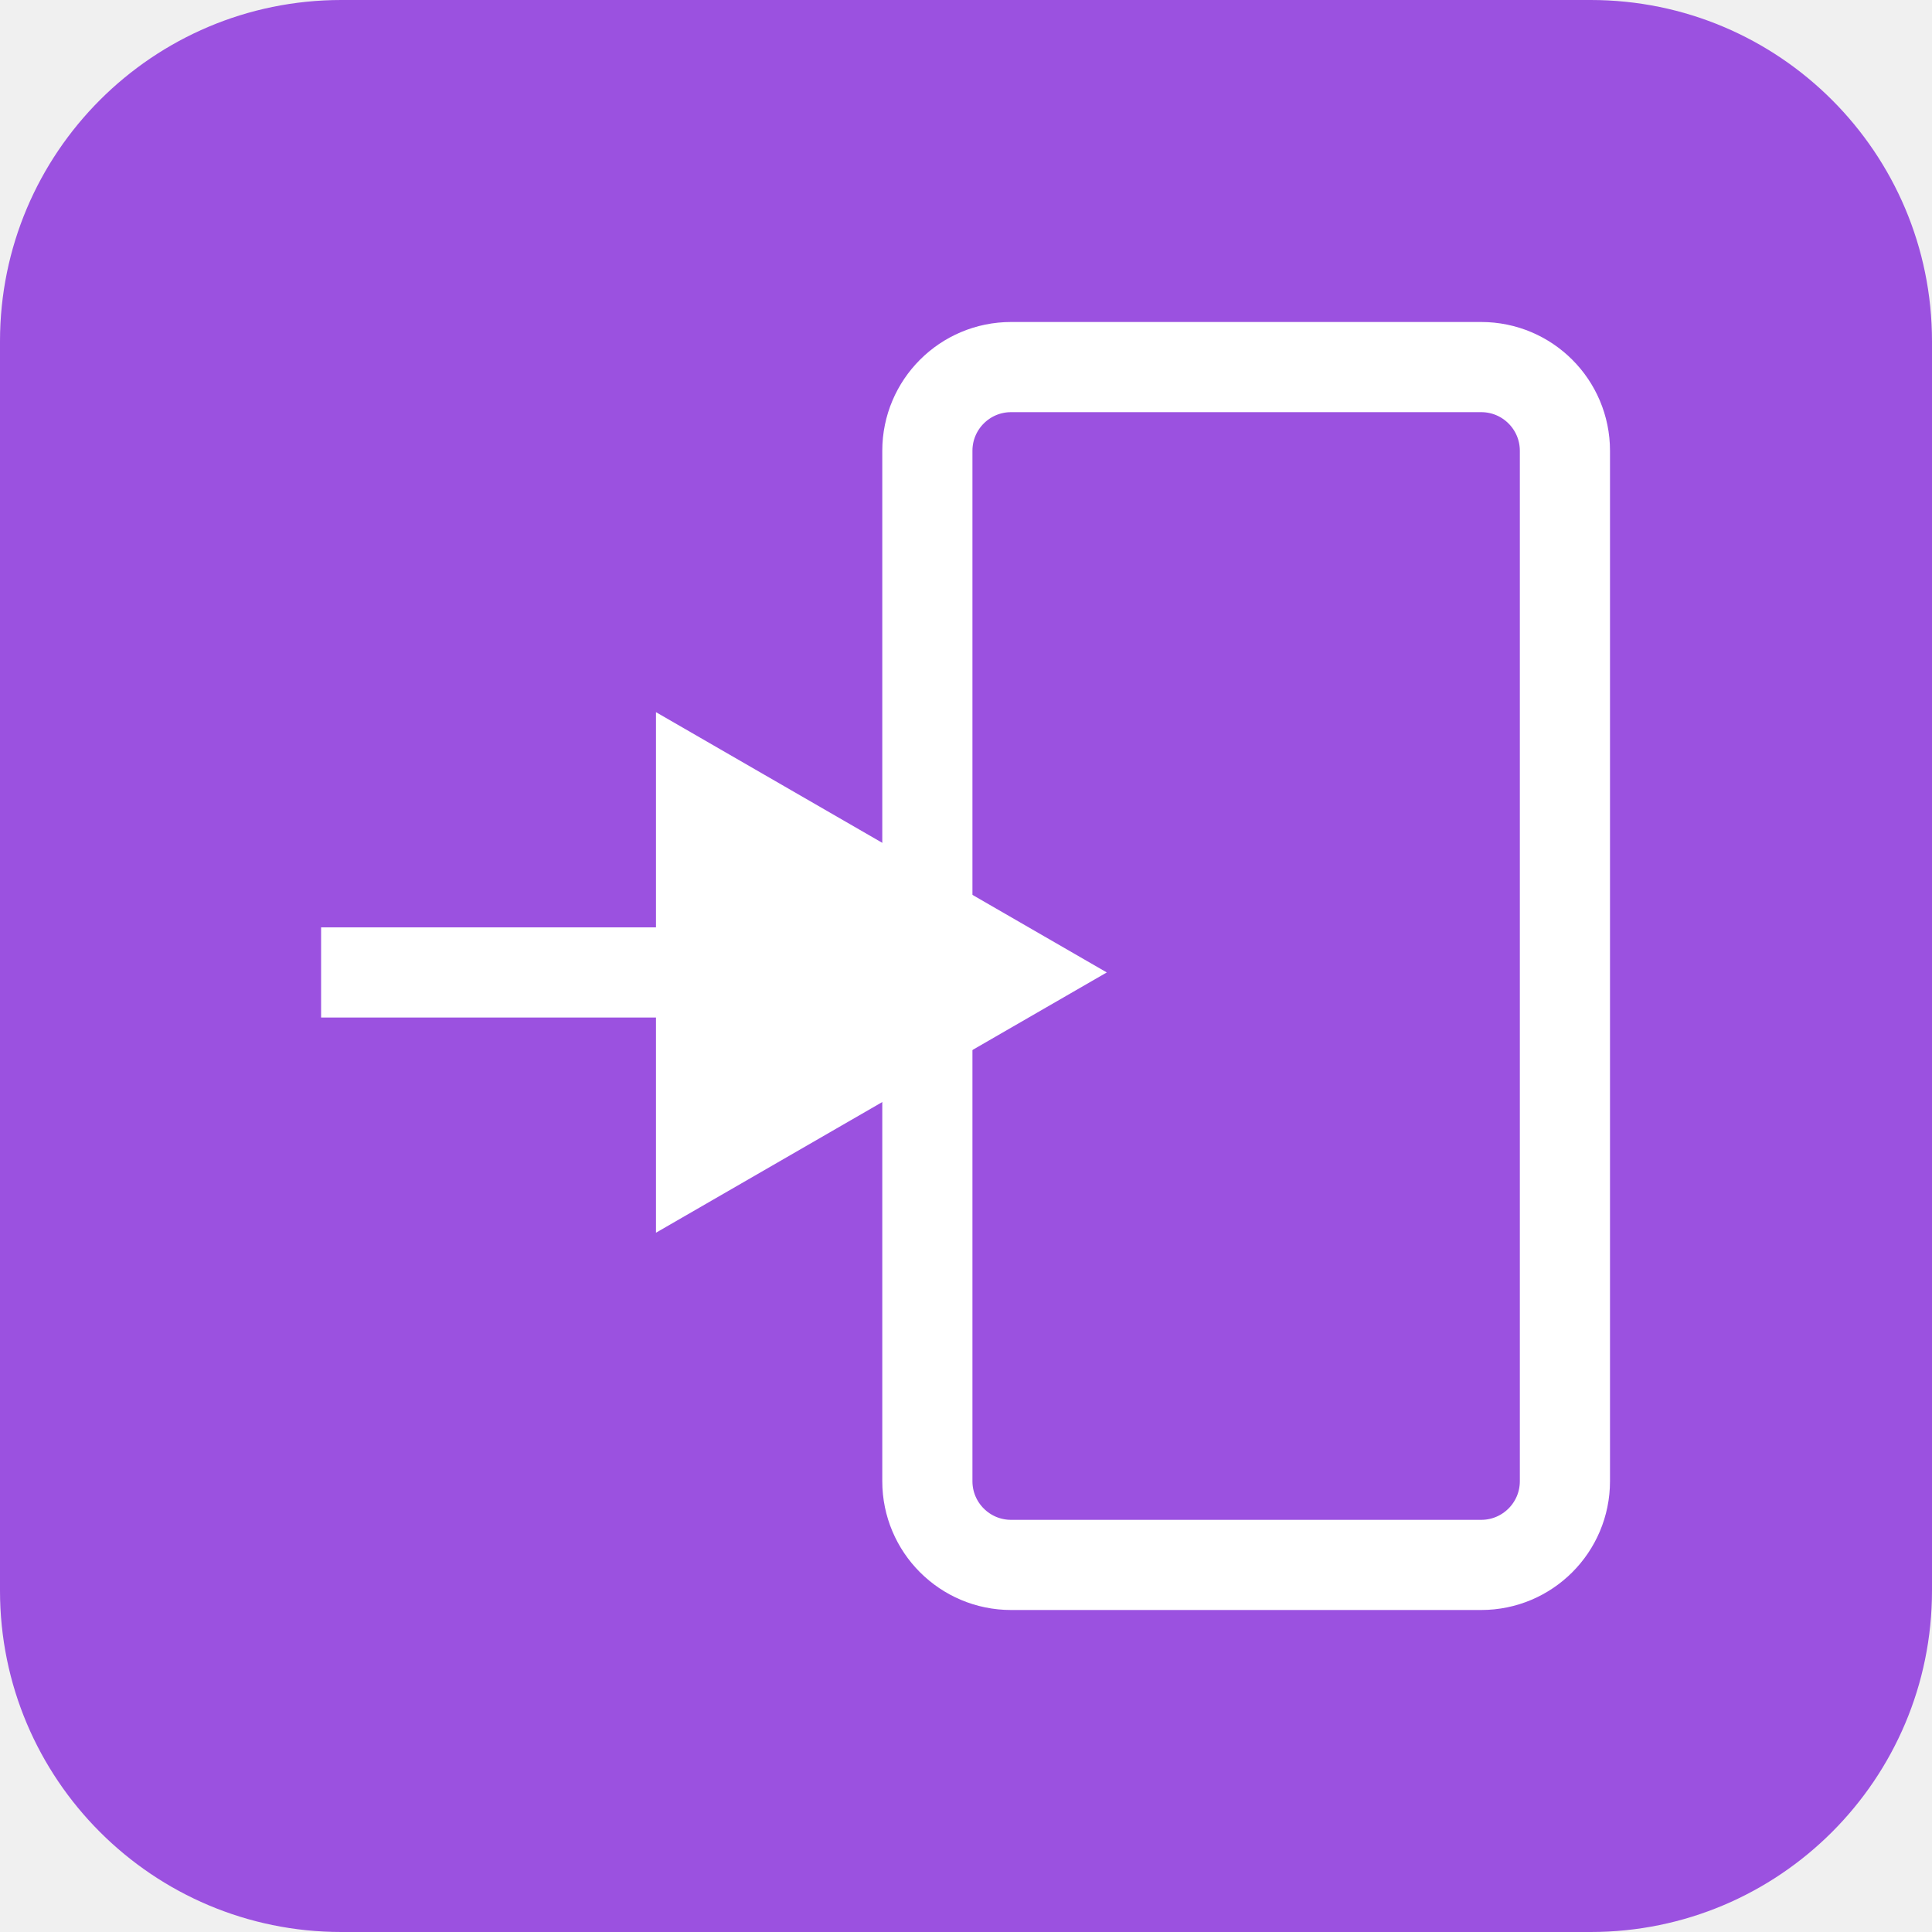
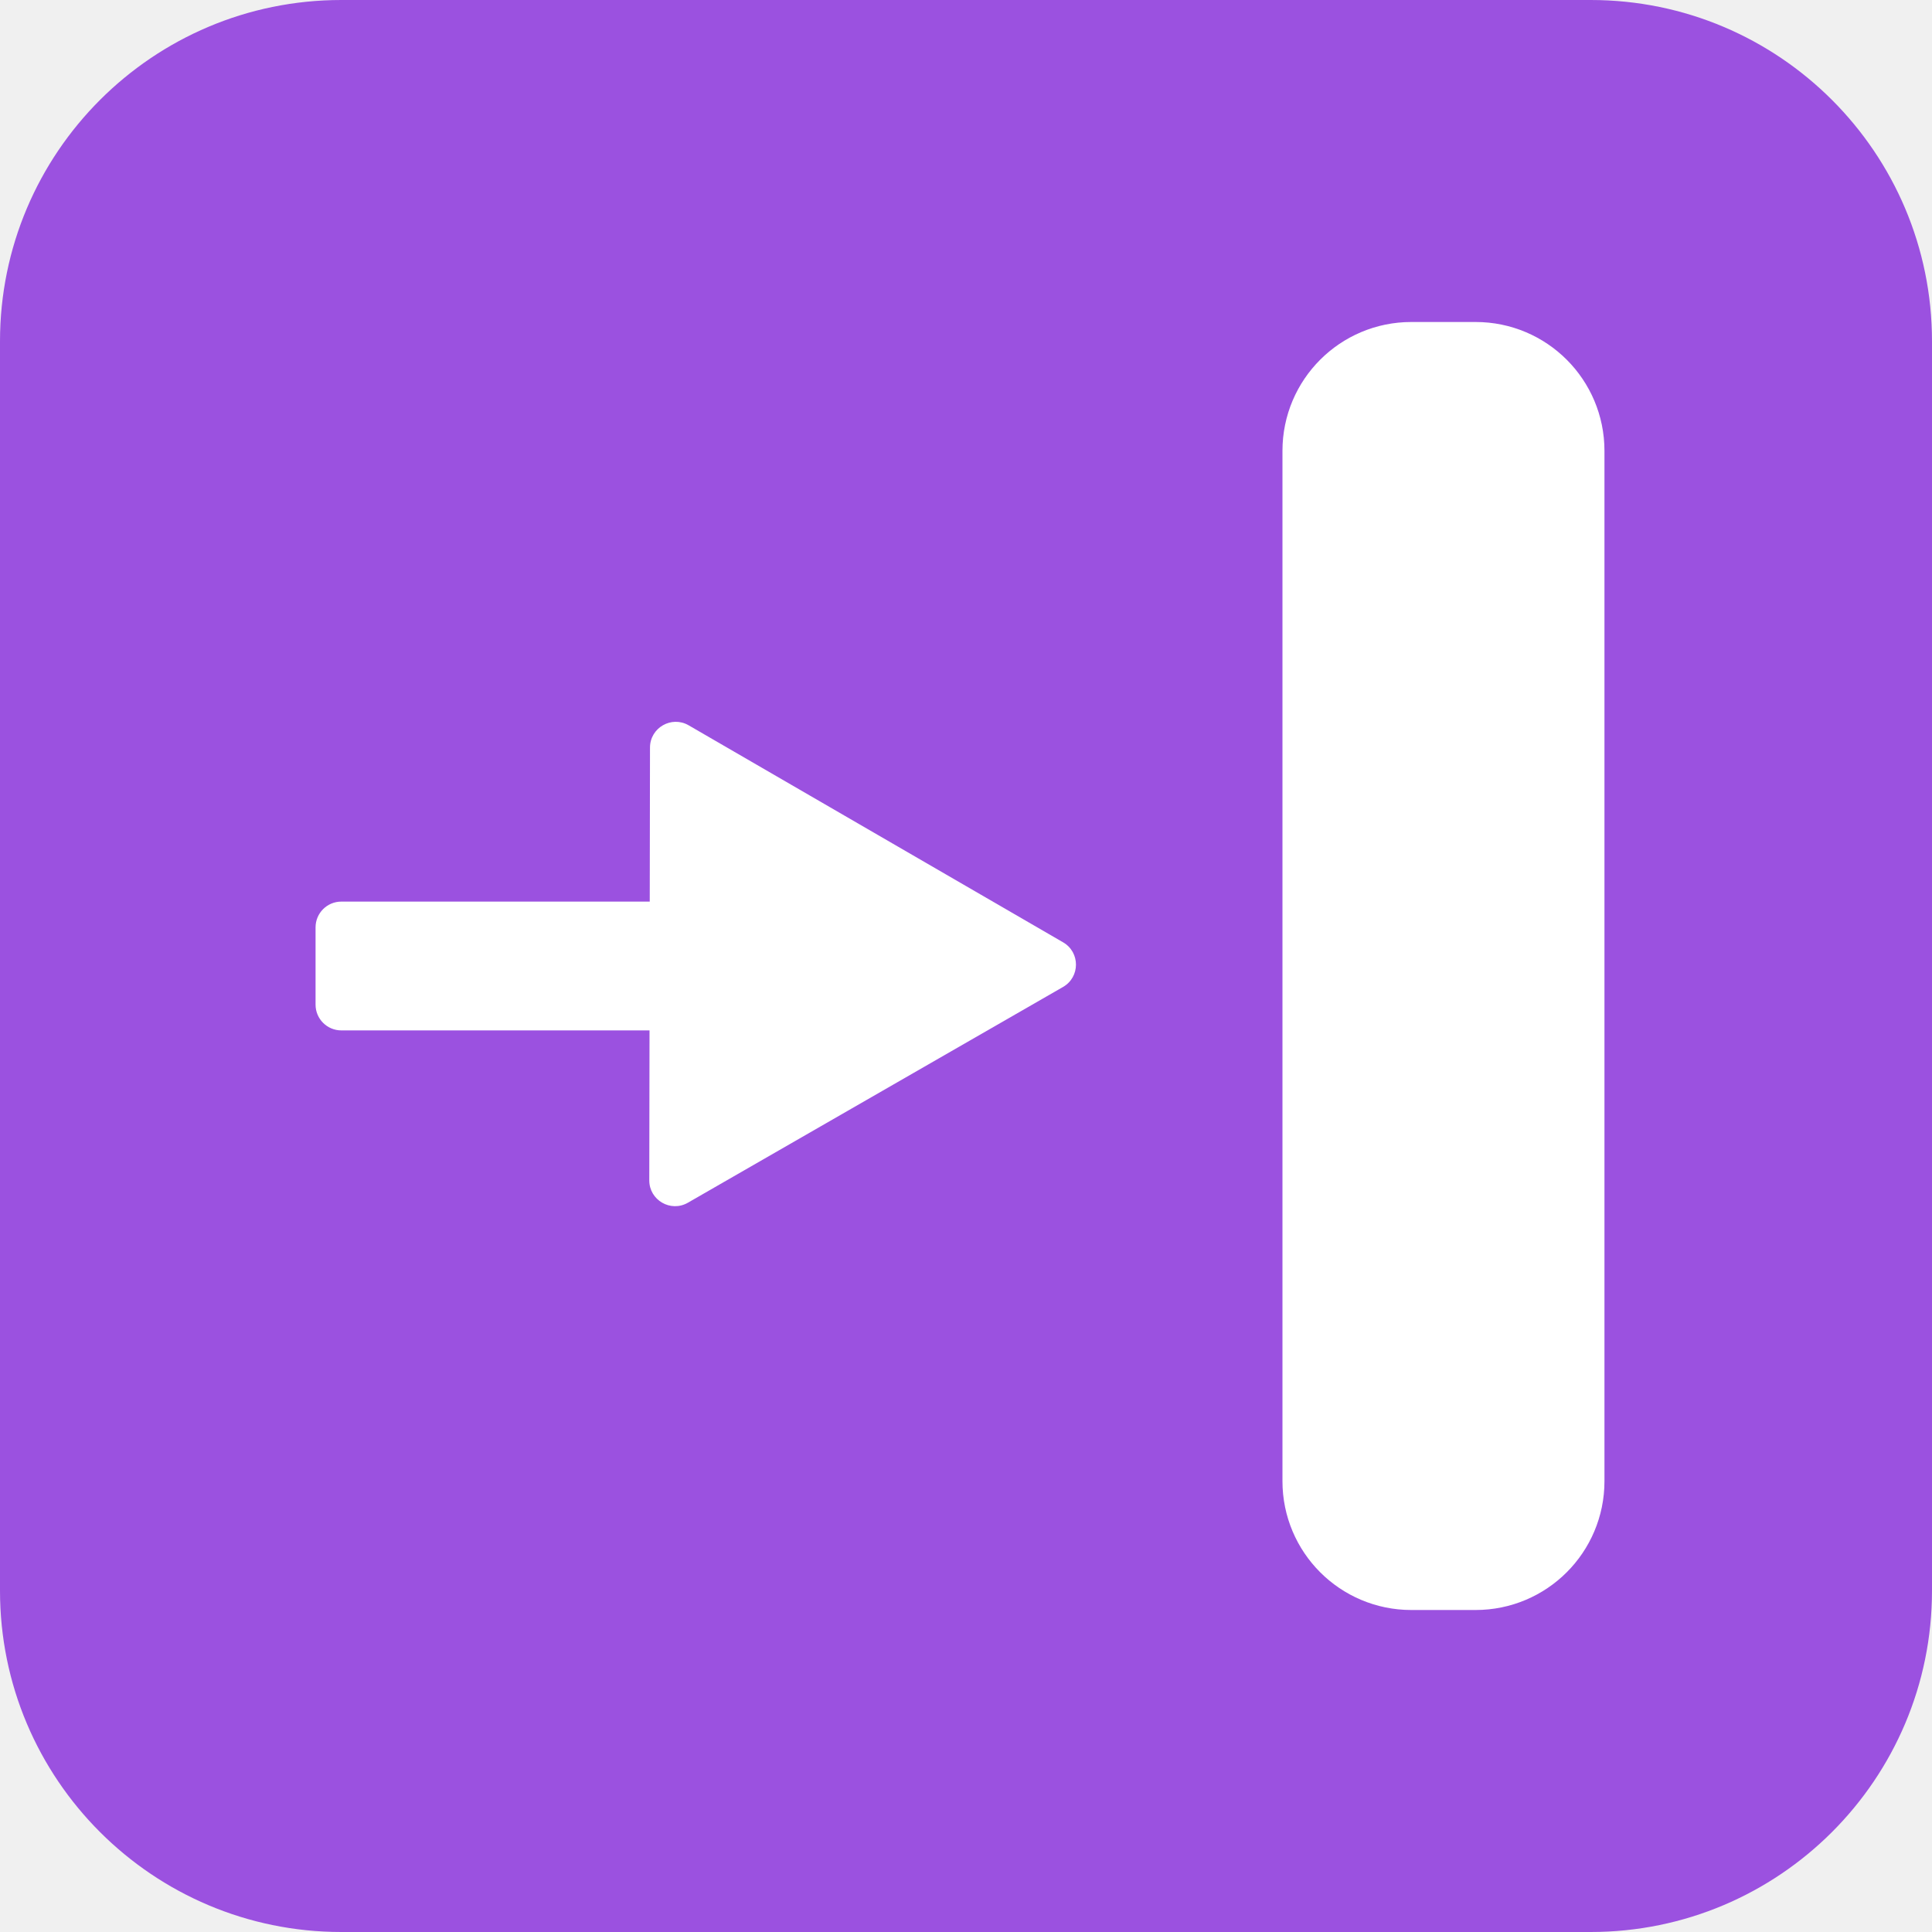
<svg xmlns="http://www.w3.org/2000/svg" width="300" height="300" viewBox="0 0 300 300" fill="none">
  <g clip-path="url(#clip0_4082_435)">
    <path d="M0 2C0 0.895 0.895 0 2 0H300V300H0V2Z" fill="#9B51E0" />
-     <rect x="144" y="57" width="99" height="186" rx="13" stroke="white" stroke-width="14" />
-     <path d="M171.86 151L101.86 110.585V191.415L171.86 151ZM49.86 151V158H108.86V151V144H49.86V151Z" fill="white" />
+     <rect x="206.14" y="57" width="36" height="186" rx="13" fill="white" stroke="white" stroke-width="14" />
+     <path d="M165.08 146.325C167.745 147.869 167.738 151.718 165.069 153.254L106.814 186.758C104.145 188.293 100.815 186.363 100.82 183.284L100.931 116.081C100.937 113.002 104.273 111.083 106.937 112.627L165.08 146.325Z" fill="white" />
+     <rect x="49" y="140" width="59" height="20" rx="4" fill="white" />
  </g>
  <defs>
    <clipPath id="clip0_4082_435">
      <rect width="300" height="300" rx="53" fill="white" />
    </clipPath>
  </defs>
</svg>
